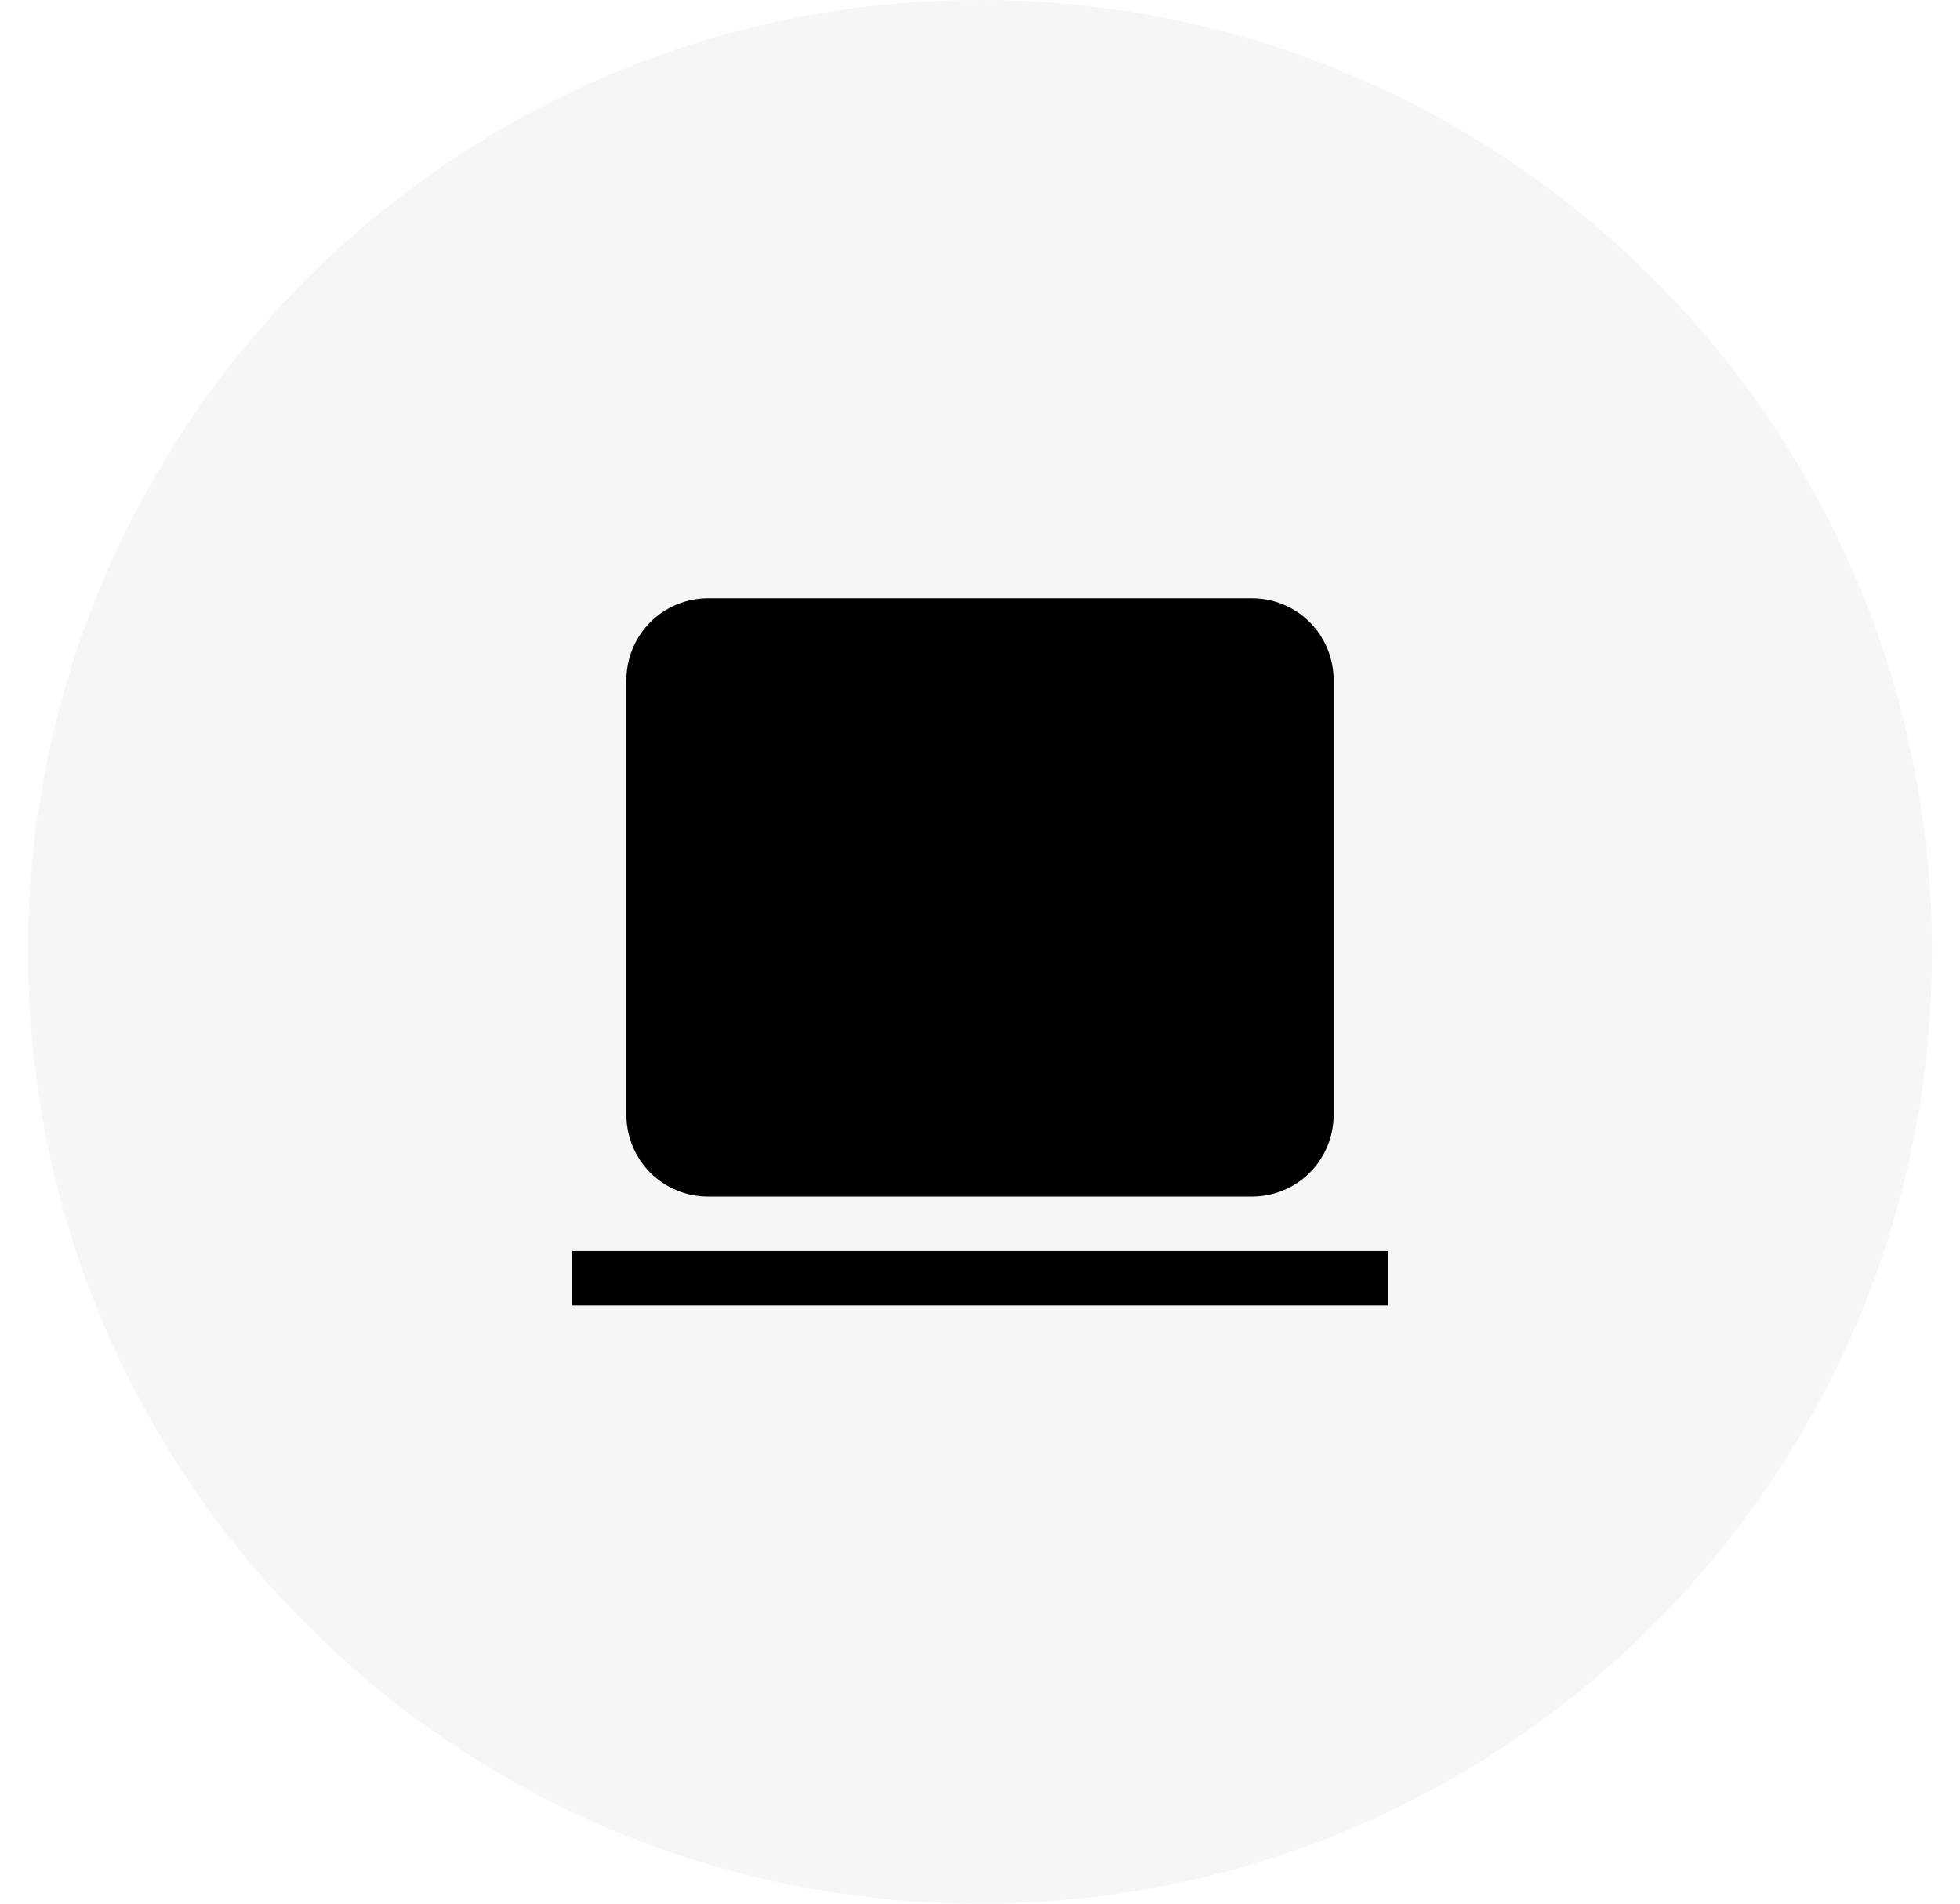
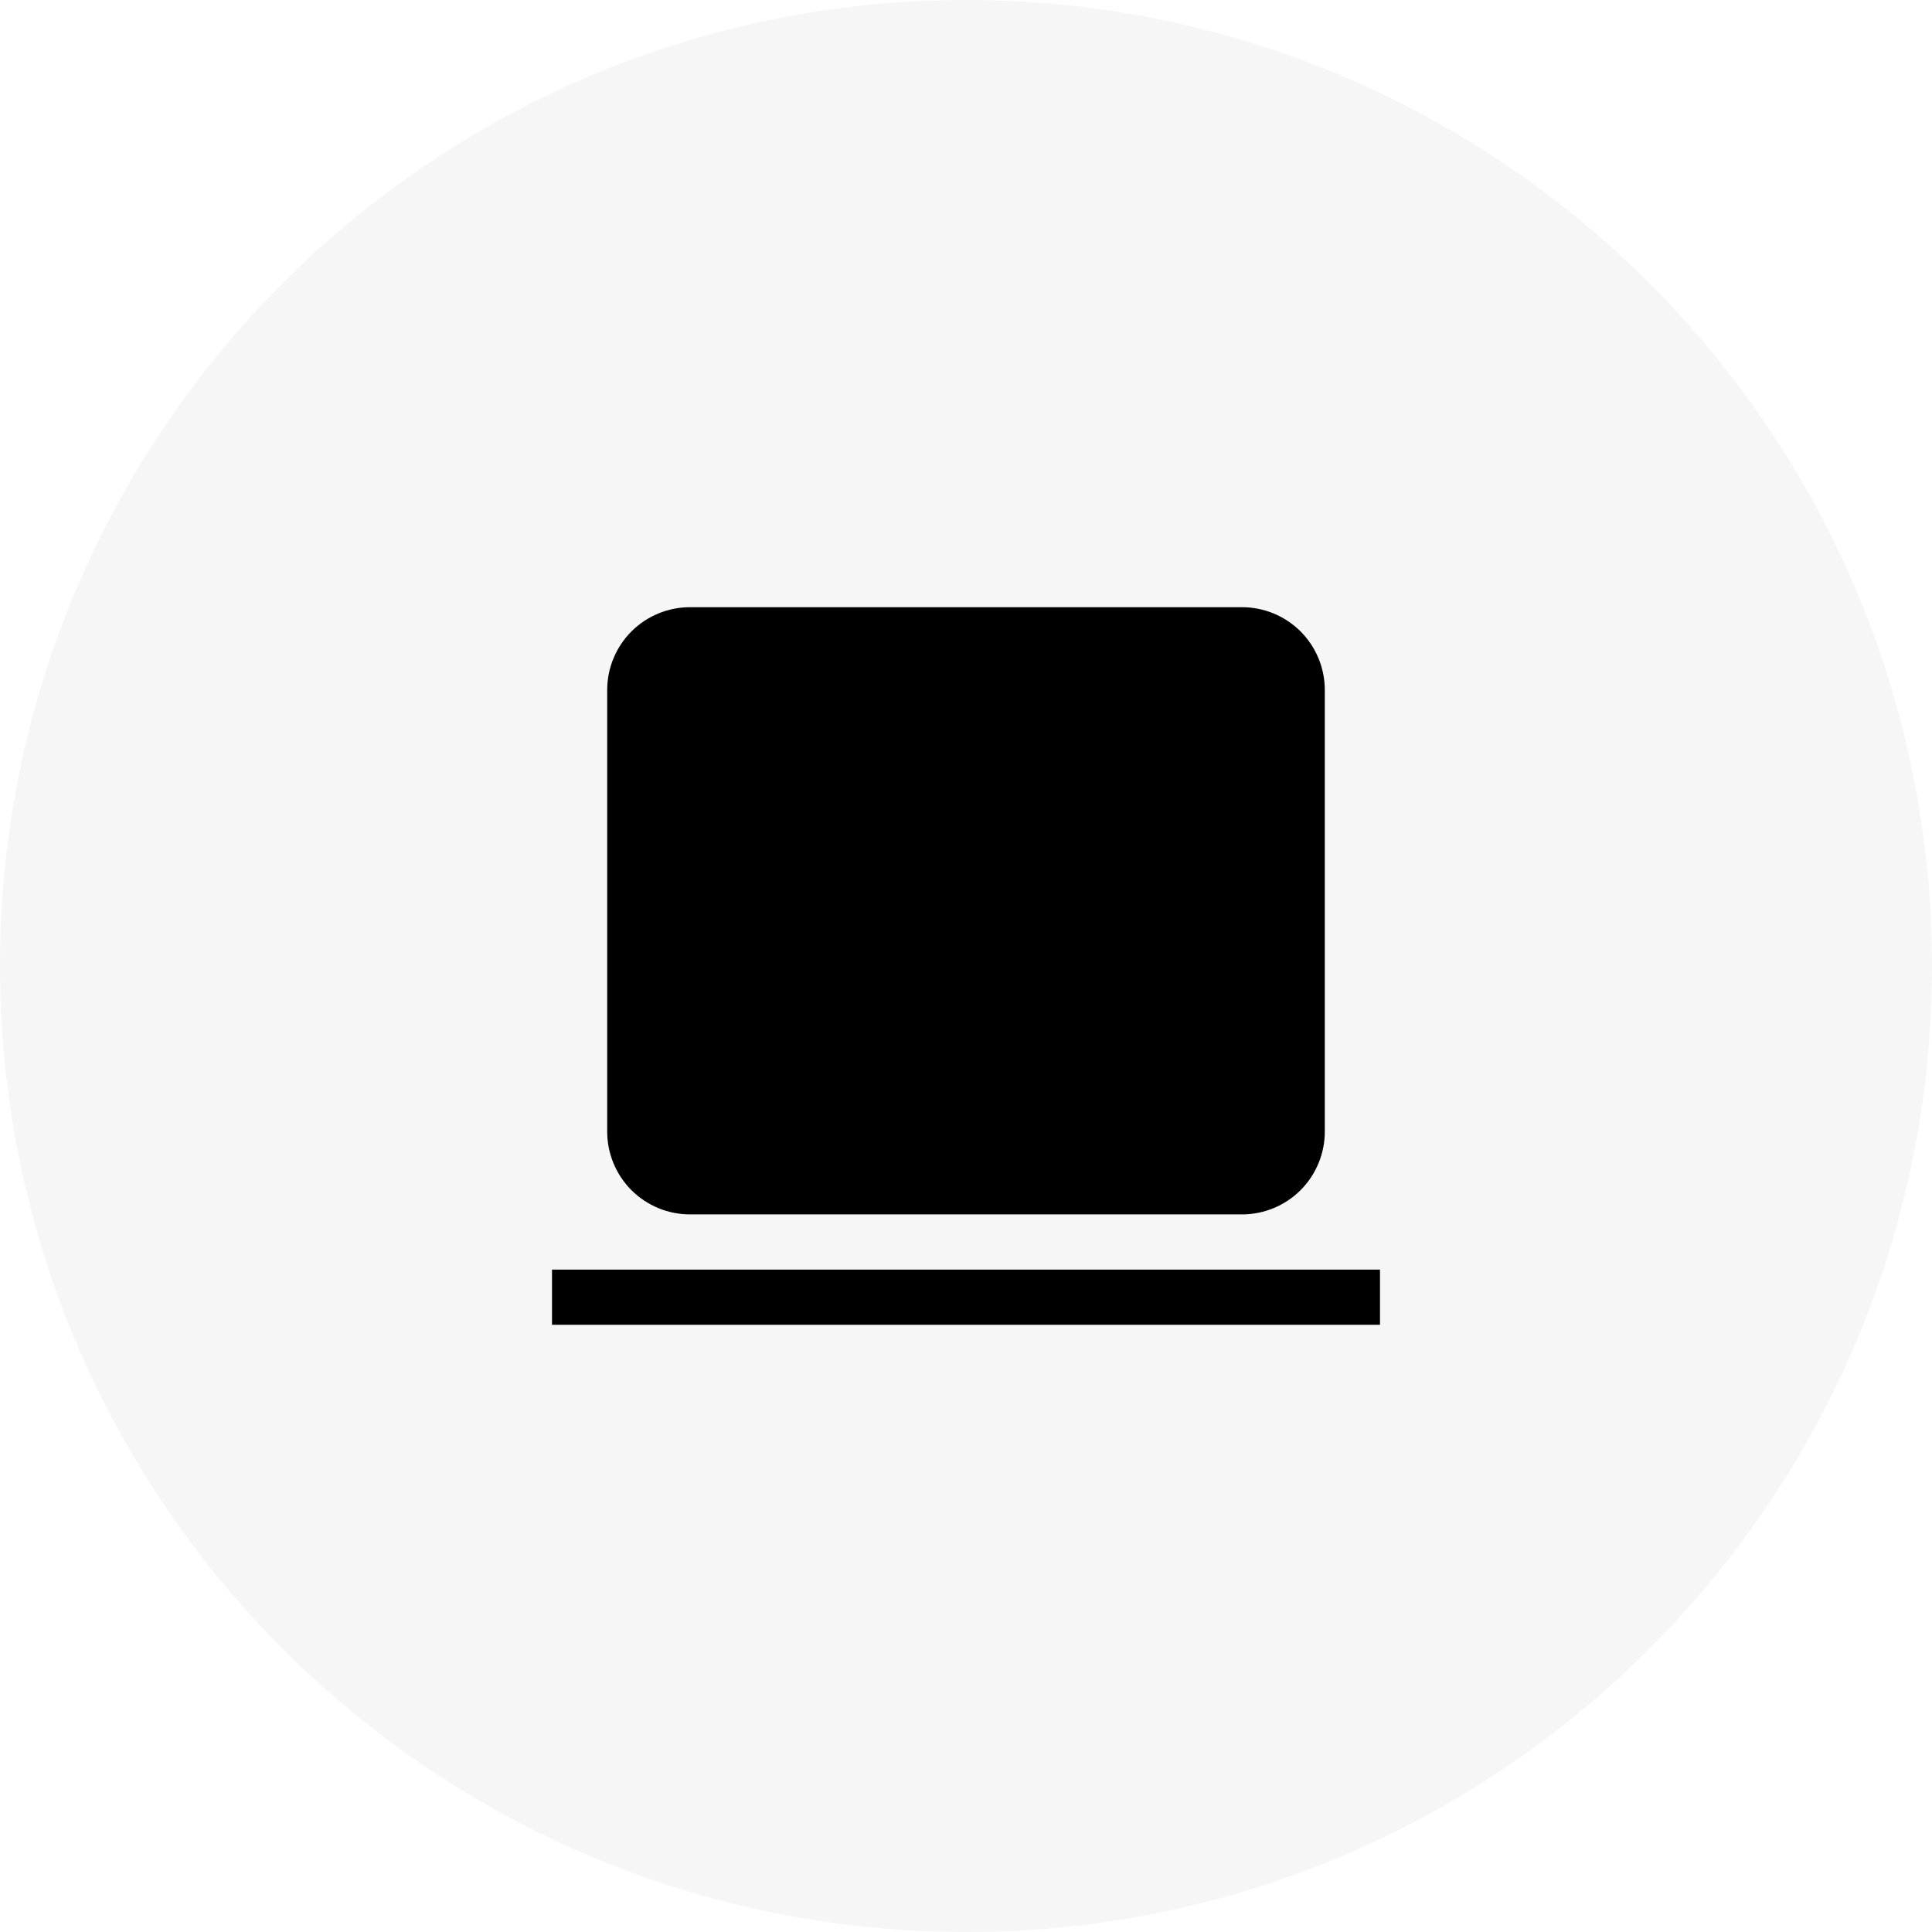
- <svg xmlns="http://www.w3.org/2000/svg" width="35" height="34" viewBox="0 0 35 35" fill="none">
+ <svg xmlns="http://www.w3.org/2000/svg" width="35" height="35" viewBox="0 0 35 35" fill="none">
  <rect width="35" height="35" rx="17.5" fill="#F6F6F6" />
  <path d="M12.5 11C12.102 11 11.721 11.158 11.439 11.439C11.158 11.721 11 12.102 11 12.5V20.5C11 20.898 11.158 21.279 11.439 21.561C11.721 21.842 12.102 22 12.5 22H22.5C22.898 22 23.279 21.842 23.561 21.561C23.842 21.279 24 20.898 24 20.5V12.5C24 12.102 23.842 11.721 23.561 11.439C23.279 11.158 22.898 11 22.5 11H12.5ZM10 24H25V23H10V24Z" fill="black" />
</svg>
